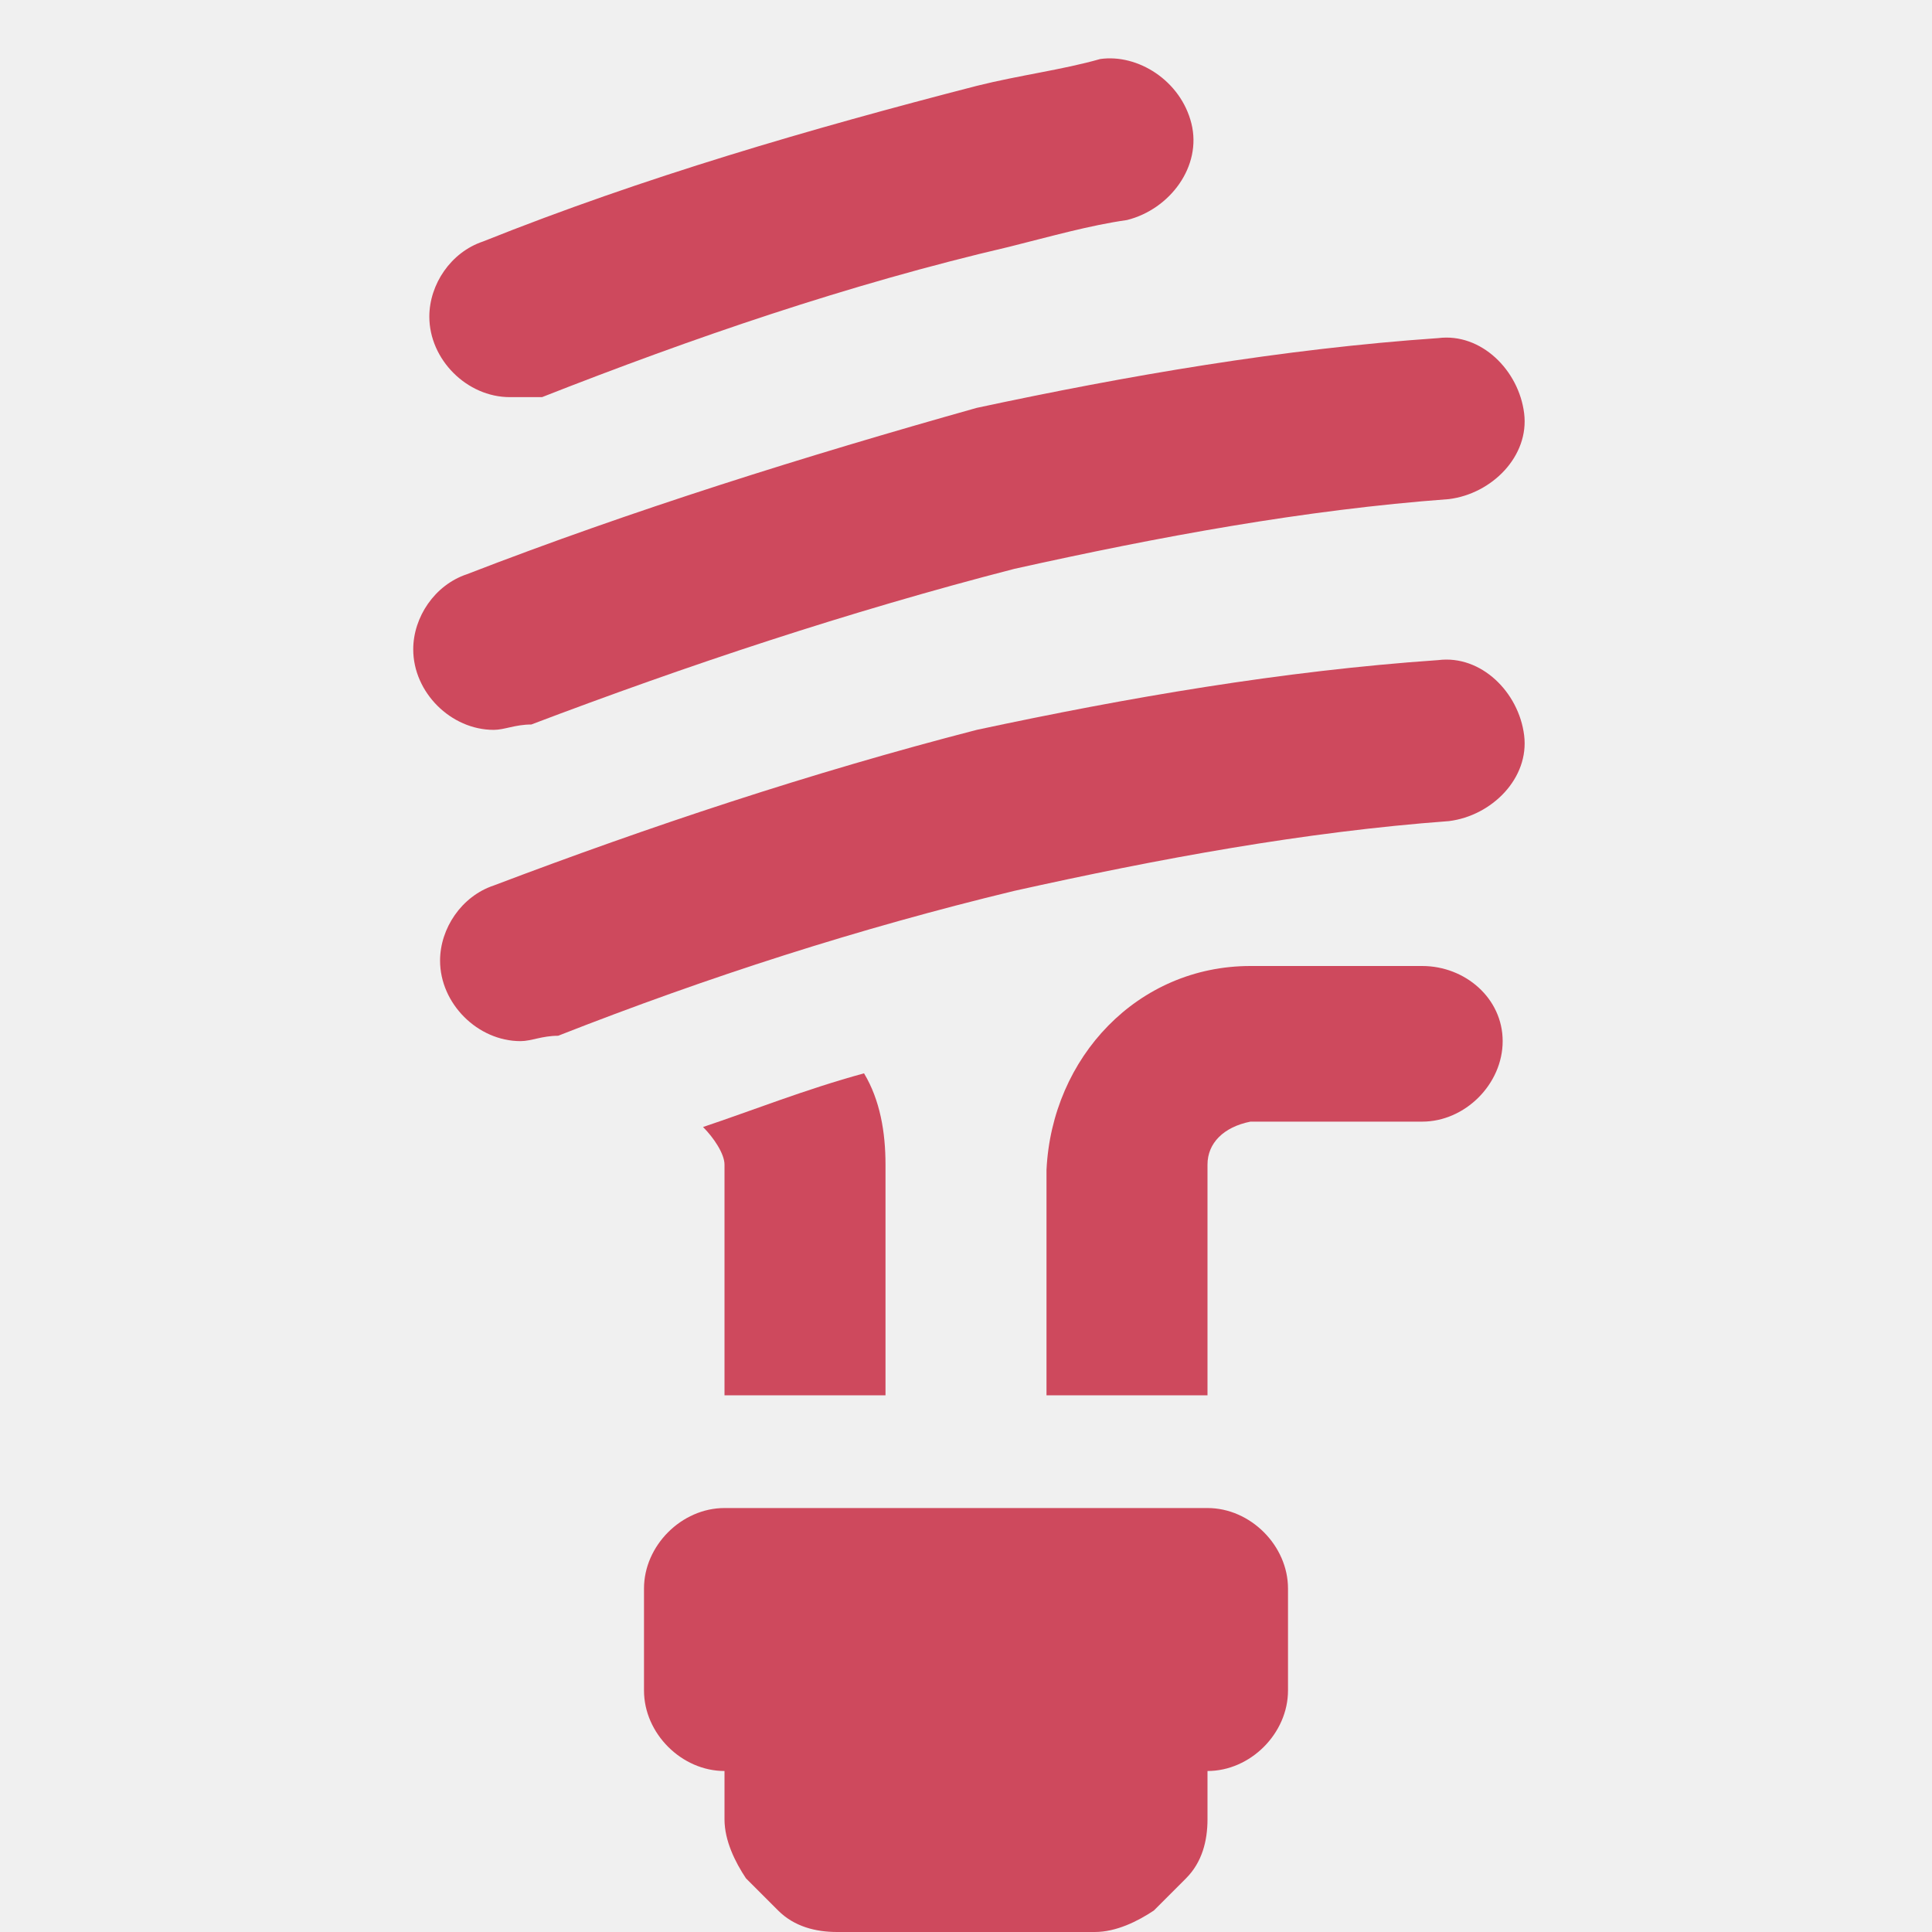
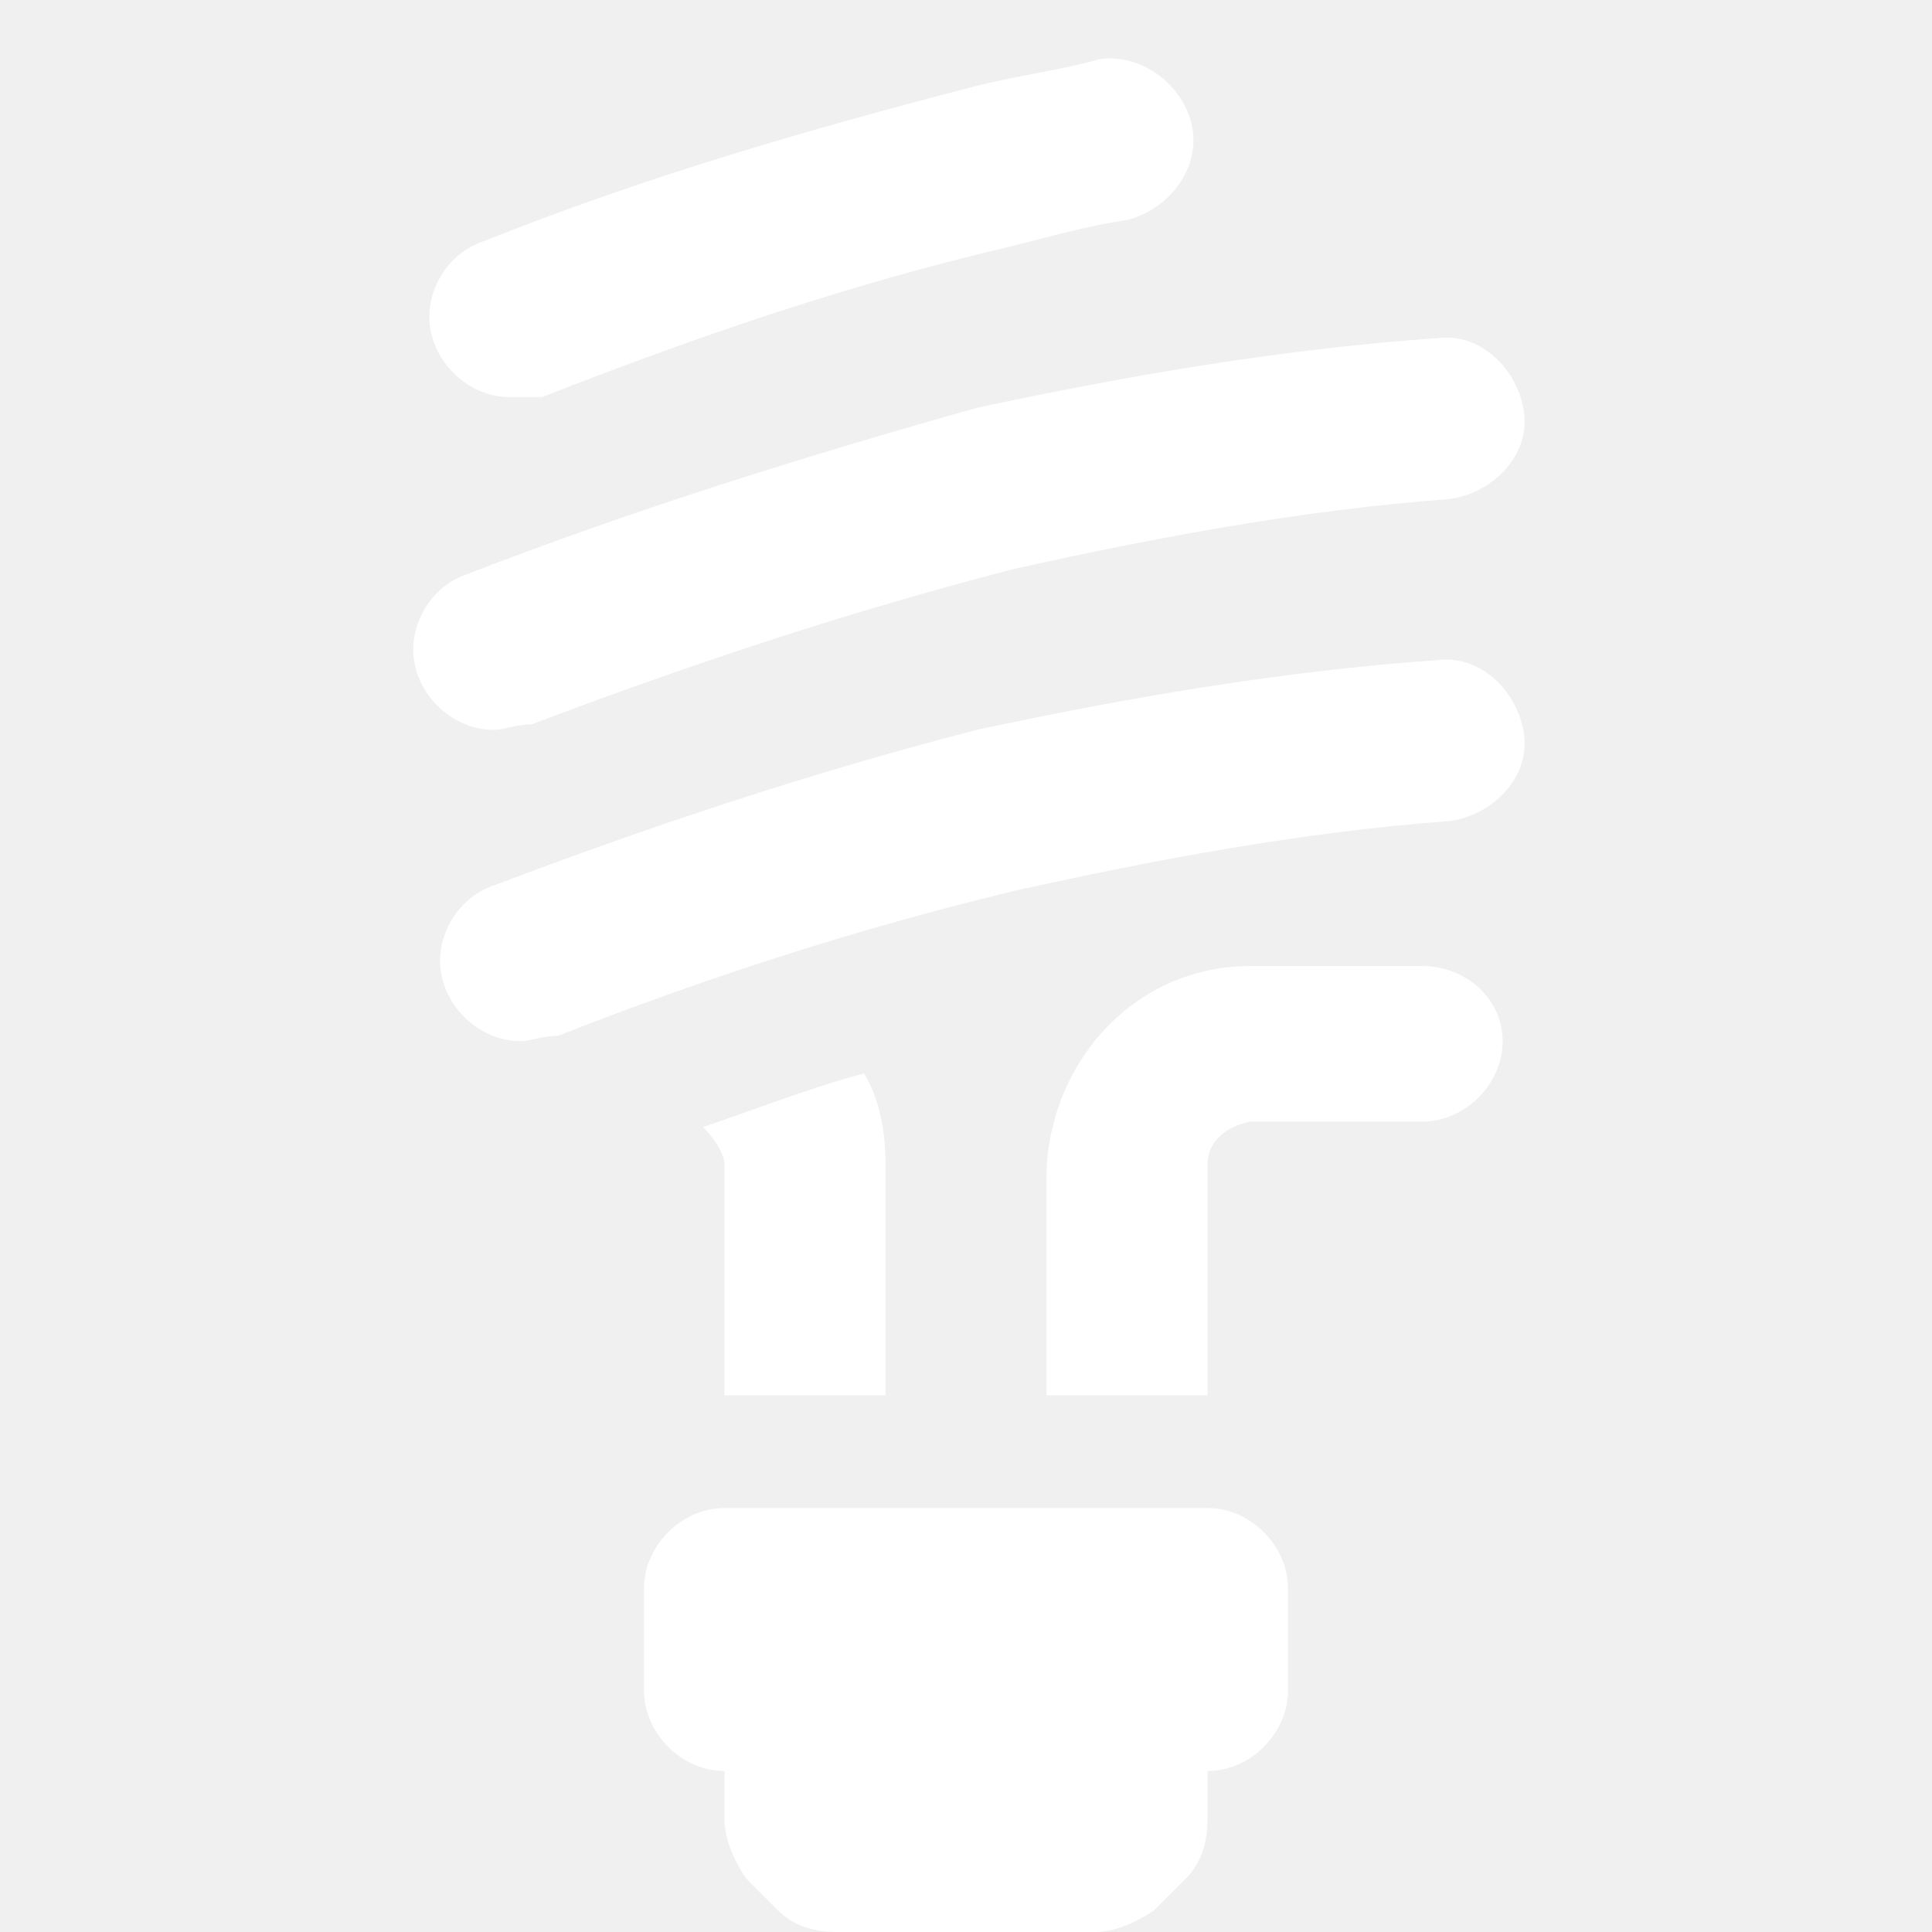
<svg xmlns="http://www.w3.org/2000/svg" xml:space="preserve" style="enable-background:new 0 0 36 36;" viewBox="0 0 36 36" y="0px" x="0px" id="S_Efficient_18_N_2x" version="1.1">
  <style type="text/css">
- 	.st0{fill:#CE495D;}
+ 	.st0{fill:#FFFFFF;}
</style>
-   <path data-cppathid="10000" d="M9.2,13.6c-0.8,0-1.5-0.7-1.5-1.5c0-0.6,0.4-1.2,1-1.4c3.1-1.2,6.3-2.2,9.5-3.1C21,7,23.9,6.5,26.8,6.3  c0.8-0.1,1.5,0.6,1.6,1.4S27.8,9.2,27,9.3l0,0c-2.7,0.2-5.4,0.7-8.1,1.3c-3.1,0.8-6.1,1.8-9,2.9C9.6,13.5,9.4,13.6,9.2,13.6z" class="st0" />
-   <path data-cppathid="10001" d="M9.5,7.4C8.7,7.4,8,6.7,8,5.9c0-0.6,0.4-1.2,1-1.4c3-1.2,6.1-2.1,9.2-2.9c0.8-0.2,1.6-0.3,2.3-0.5  C21.2,1,22,1.5,22.2,2.3S21.8,3.9,21,4.1c-0.7,0.1-1.4,0.3-2.2,0.5c-3,0.7-5.9,1.7-8.7,2.8C9.9,7.4,9.7,7.4,9.5,7.4z" class="st0" />
-   <path data-cppathid="10002" d="M13.5,33v0.9c0,0.4,0.2,0.8,0.4,1.1l0.6,0.6c0.3,0.3,0.7,0.4,1.1,0.4h4.8c0.4,0,0.8-0.2,1.1-0.4l0.6-0.6  c0.3-0.3,0.4-0.7,0.4-1.1V33c0.8,0,1.5-0.7,1.5-1.5l0,0v-1.9c0-0.8-0.7-1.5-1.5-1.5h-9c-0.8,0-1.5,0.7-1.5,1.5v1.9  C12,32.3,12.7,33,13.5,33z" class="st0" />
+   <path data-cppathid="10000" d="M9.2,13.6c-0.8,0-1.5-0.7-1.5-1.5c0-0.6,0.4-1.2,1-1.4c3.1-1.2,6.3-2.2,9.5-3.1c2.8-0.6,5.7-1.1,8.6-1.3  c0.8-0.1,1.5,0.6,1.6,1.4c0.1,0.8-0.6,1.5-1.4,1.6l0,0c-2.7,0.2-5.4,0.7-8.1,1.3c-3.1,0.8-6.1,1.8-9,2.9C9.6,13.5,9.4,13.6,9.2,13.6  z" class="st0" />
+   <path data-cppathid="10001" d="M9.5,7.4C8.7,7.4,8,6.7,8,5.9c0-0.6,0.4-1.2,1-1.4c3-1.2,6.1-2.1,9.2-2.9c0.8-0.2,1.6-0.3,2.3-0.5  C21.2,1,22,1.5,22.2,2.3c0.2,0.8-0.4,1.6-1.2,1.8c-0.7,0.1-1.4,0.3-2.2,0.5c-3,0.7-5.9,1.7-8.7,2.8C9.9,7.4,9.7,7.4,9.5,7.4z" class="st0" />
+   <path data-cppathid="10002" d="M13.5,33v0.9c0,0.4,0.2,0.8,0.4,1.1l0.6,0.6c0.3,0.3,0.7,0.4,1.1,0.4h4.8c0.4,0,0.8-0.2,1.1-0.4l0.6-0.6  c0.3-0.3,0.4-0.7,0.4-1.1V33c0.8,0,1.5-0.7,1.5-1.5v0v-1.9c0-0.8-0.7-1.5-1.5-1.5h-9c-0.8,0-1.5,0.7-1.5,1.5v1.9  C12,32.3,12.7,33,13.5,33z" class="st0" />
  <path data-cppathid="10003" d="M9.7,19.4c-0.8,0-1.5-0.7-1.5-1.5c0-0.6,0.4-1.2,1-1.4c2.9-1.1,5.9-2.1,9-2.9c2.8-0.6,5.7-1.1,8.6-1.3  c0.8-0.1,1.5,0.6,1.6,1.4c0.1,0.8-0.6,1.5-1.4,1.6c-2.7,0.2-5.4,0.7-8.1,1.3c-2.9,0.7-5.7,1.6-8.5,2.7C10.1,19.3,9.9,19.4,9.7,19.4z  " class="st0" />
  <path data-cppathid="10004" d="M13.5,21.7V26h3v-4.3c0-0.6-0.1-1.2-0.4-1.7c-1.1,0.3-2.1,0.7-3,1C13.3,21.2,13.5,21.5,13.5,21.7z" class="st0" />
  <path data-cppathid="10005" d="M26.5,18h-3.2c-2.1,0-3.7,1.7-3.8,3.8V26h3v-4.3c0-0.4,0.3-0.7,0.8-0.8h3.2c0.8,0,1.5-0.7,1.5-1.5  S27.3,18,26.5,18z" class="st0" />
</svg>
